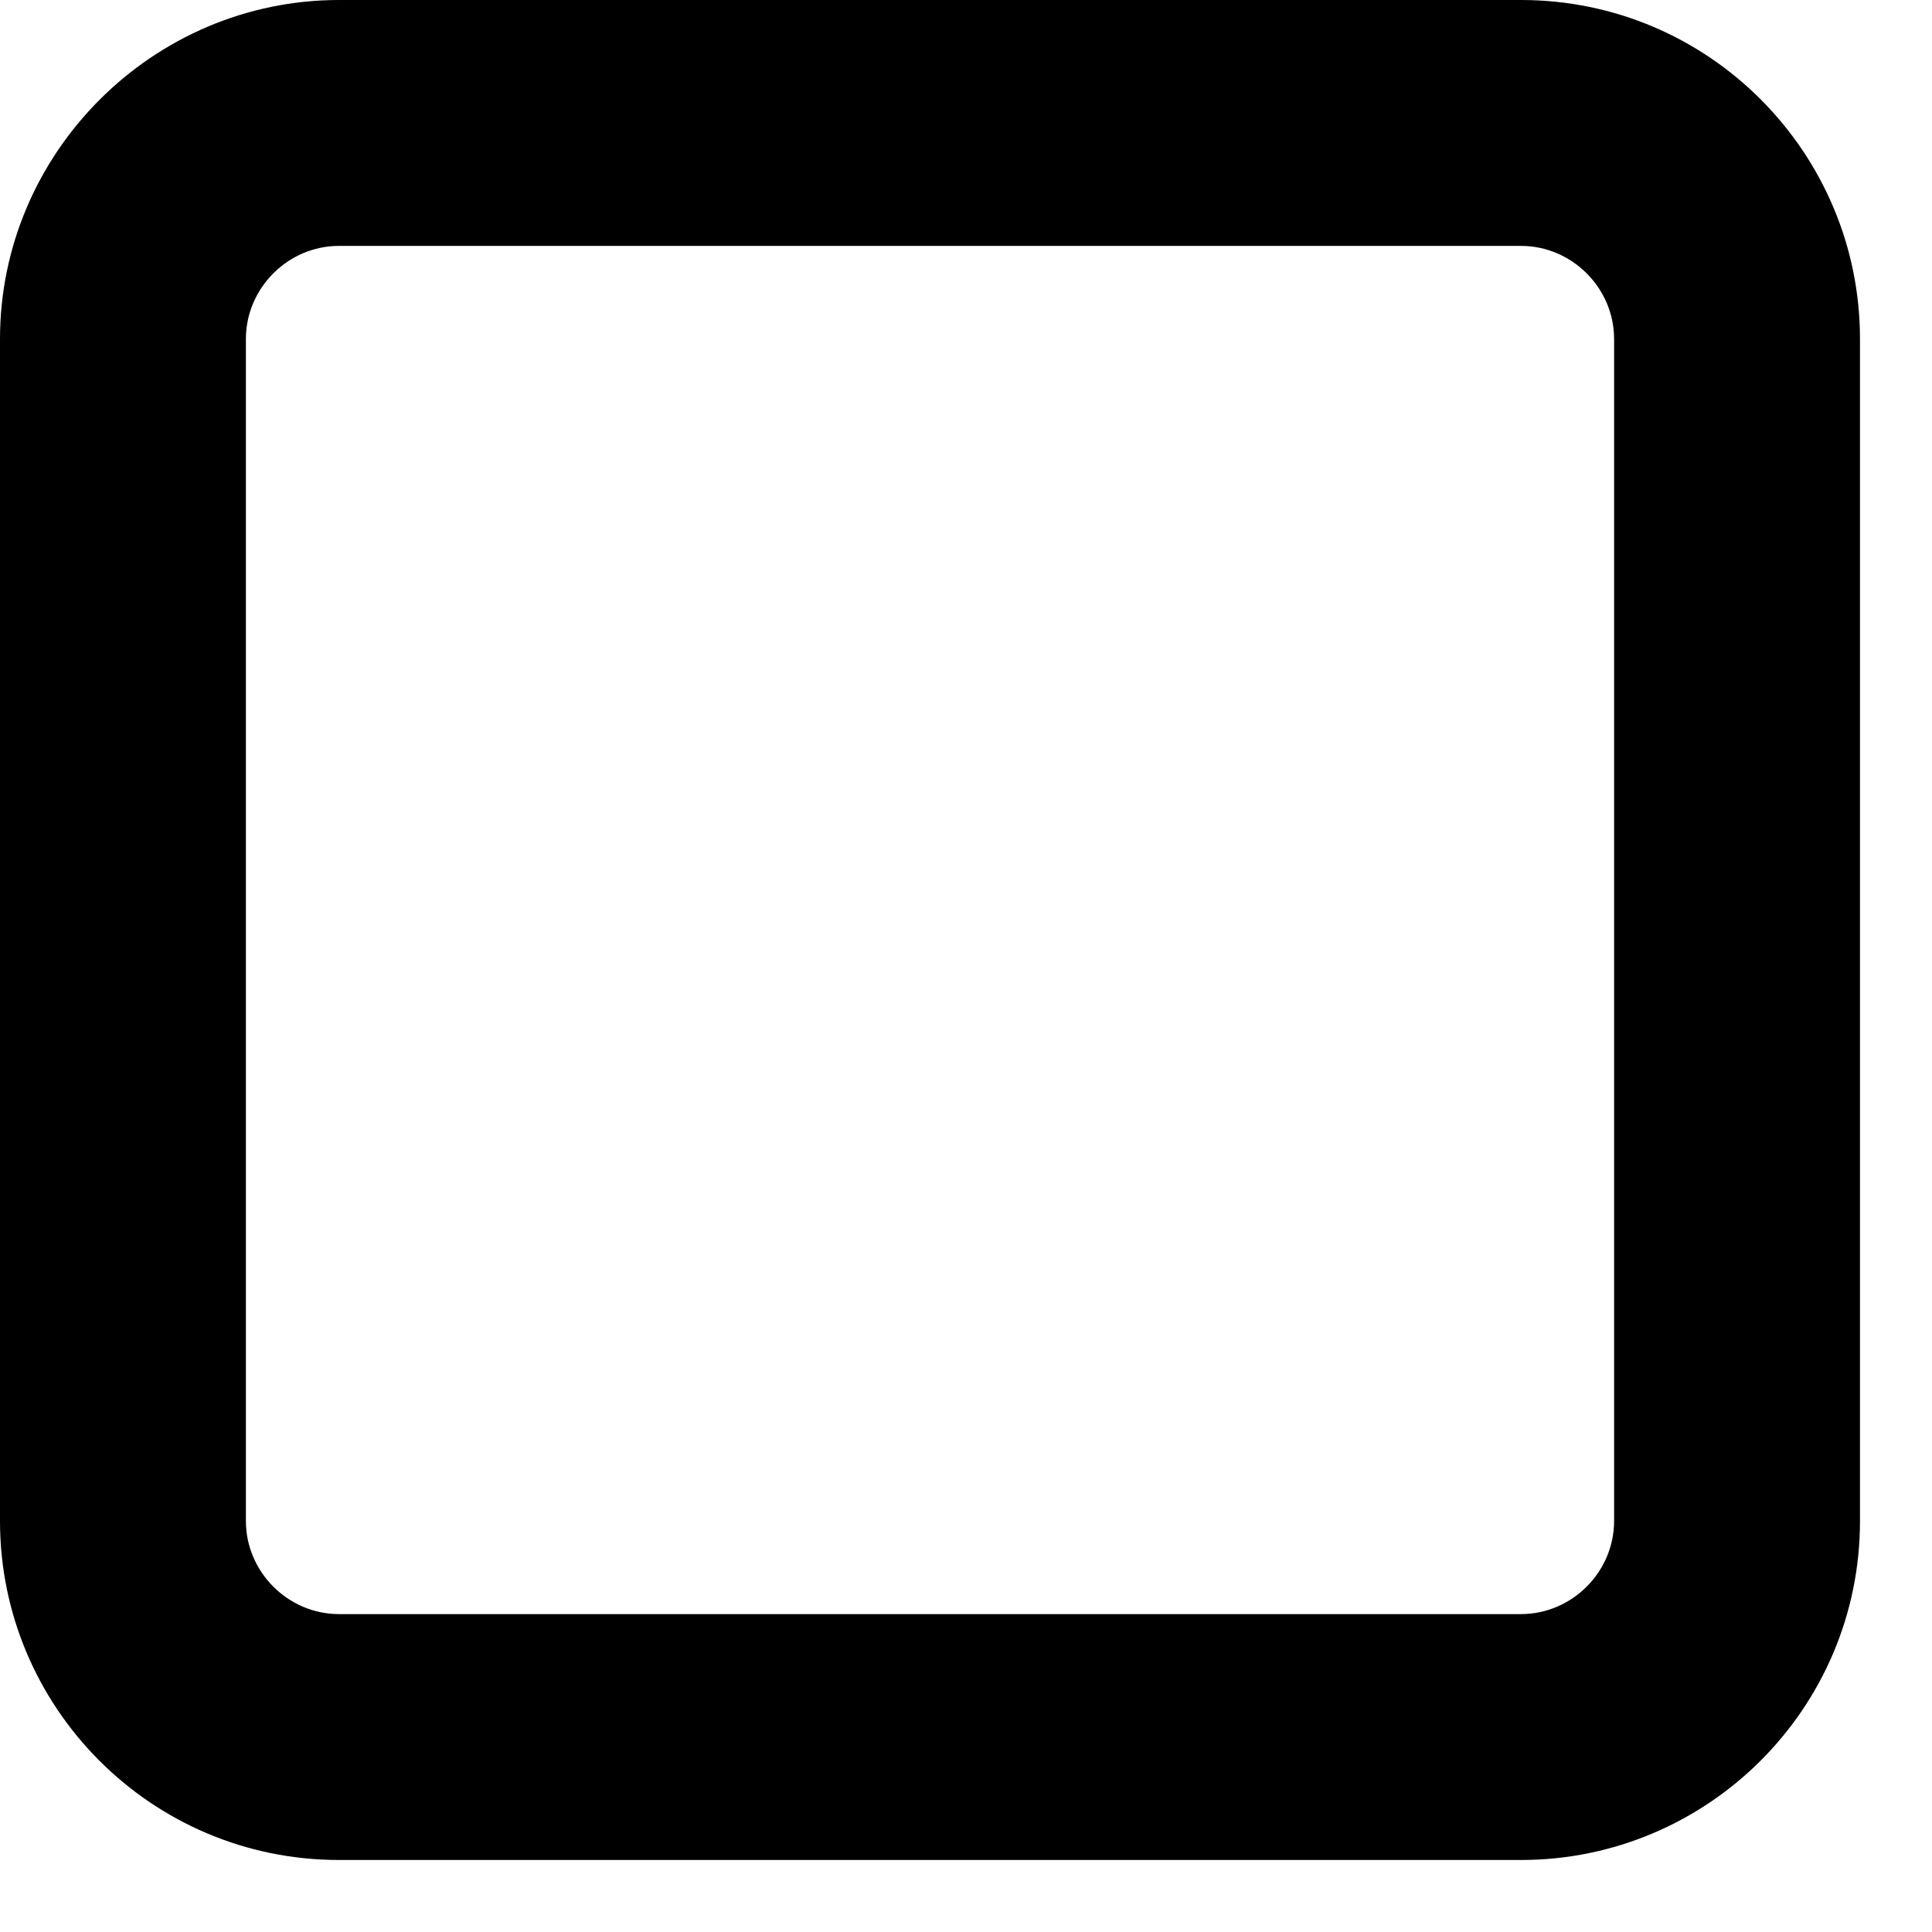
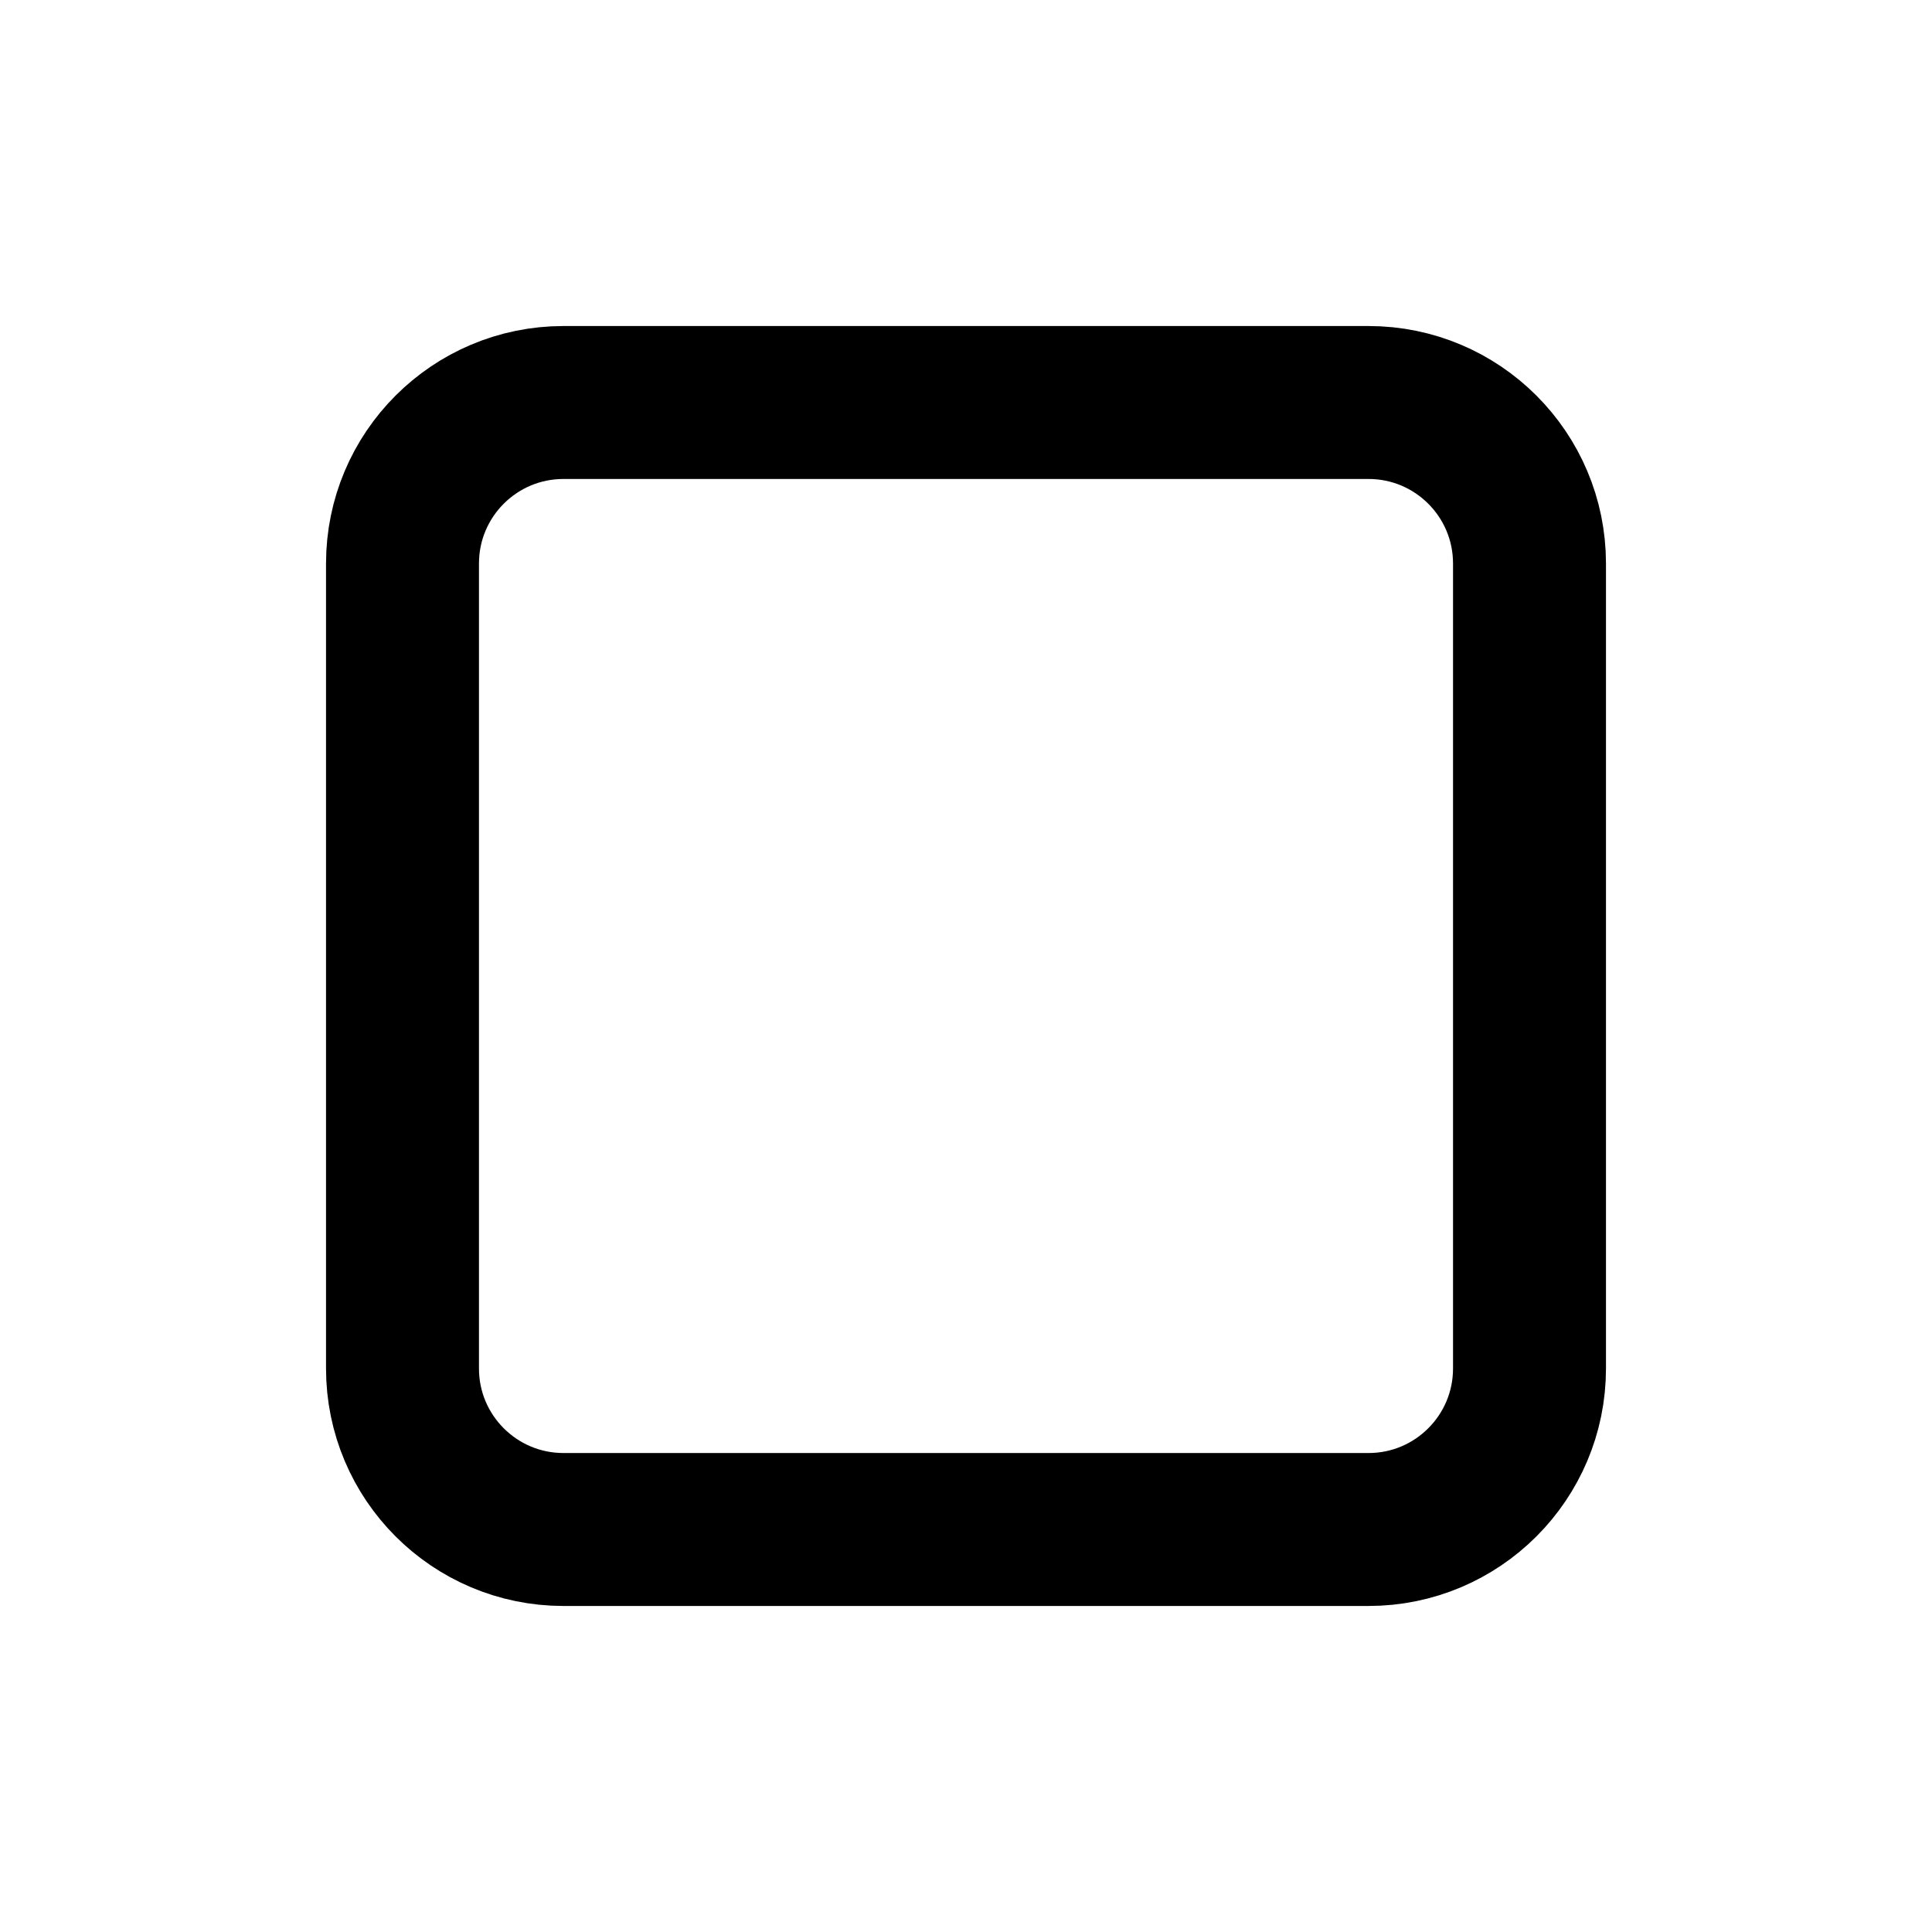
- <svg xmlns="http://www.w3.org/2000/svg" viewBox="0 0 11 11">
-   <path d="M8.66 10.59L1.93 10.59C0.86 10.59 0 9.72 0 8.66L0 1.93C0 0.87 0.87 0 1.93 0L8.66 0C9.73 0 10.59 0.87 10.59 1.93L10.59 8.66C10.59 9.73 9.72 10.59 8.66 10.59ZM1.93 1.4C1.64 1.4 1.4 1.64 1.4 1.93L1.4 8.66C1.4 8.95 1.64 9.19 1.93 9.19L8.66 9.19C8.95 9.19 9.19 8.95 9.19 8.66L9.19 1.93C9.19 1.64 8.95 1.4 8.66 1.4L1.93 1.4Z" />
+ <svg xmlns="http://www.w3.org/2000/svg" viewBox="0 0 24 24" fill="none" stroke="currentColor" stroke-width="1.9" stroke-linecap="round" stroke-linejoin="round">
+   <rect x="5" y="5" width="14" height="14" rx="2" />
</svg>
